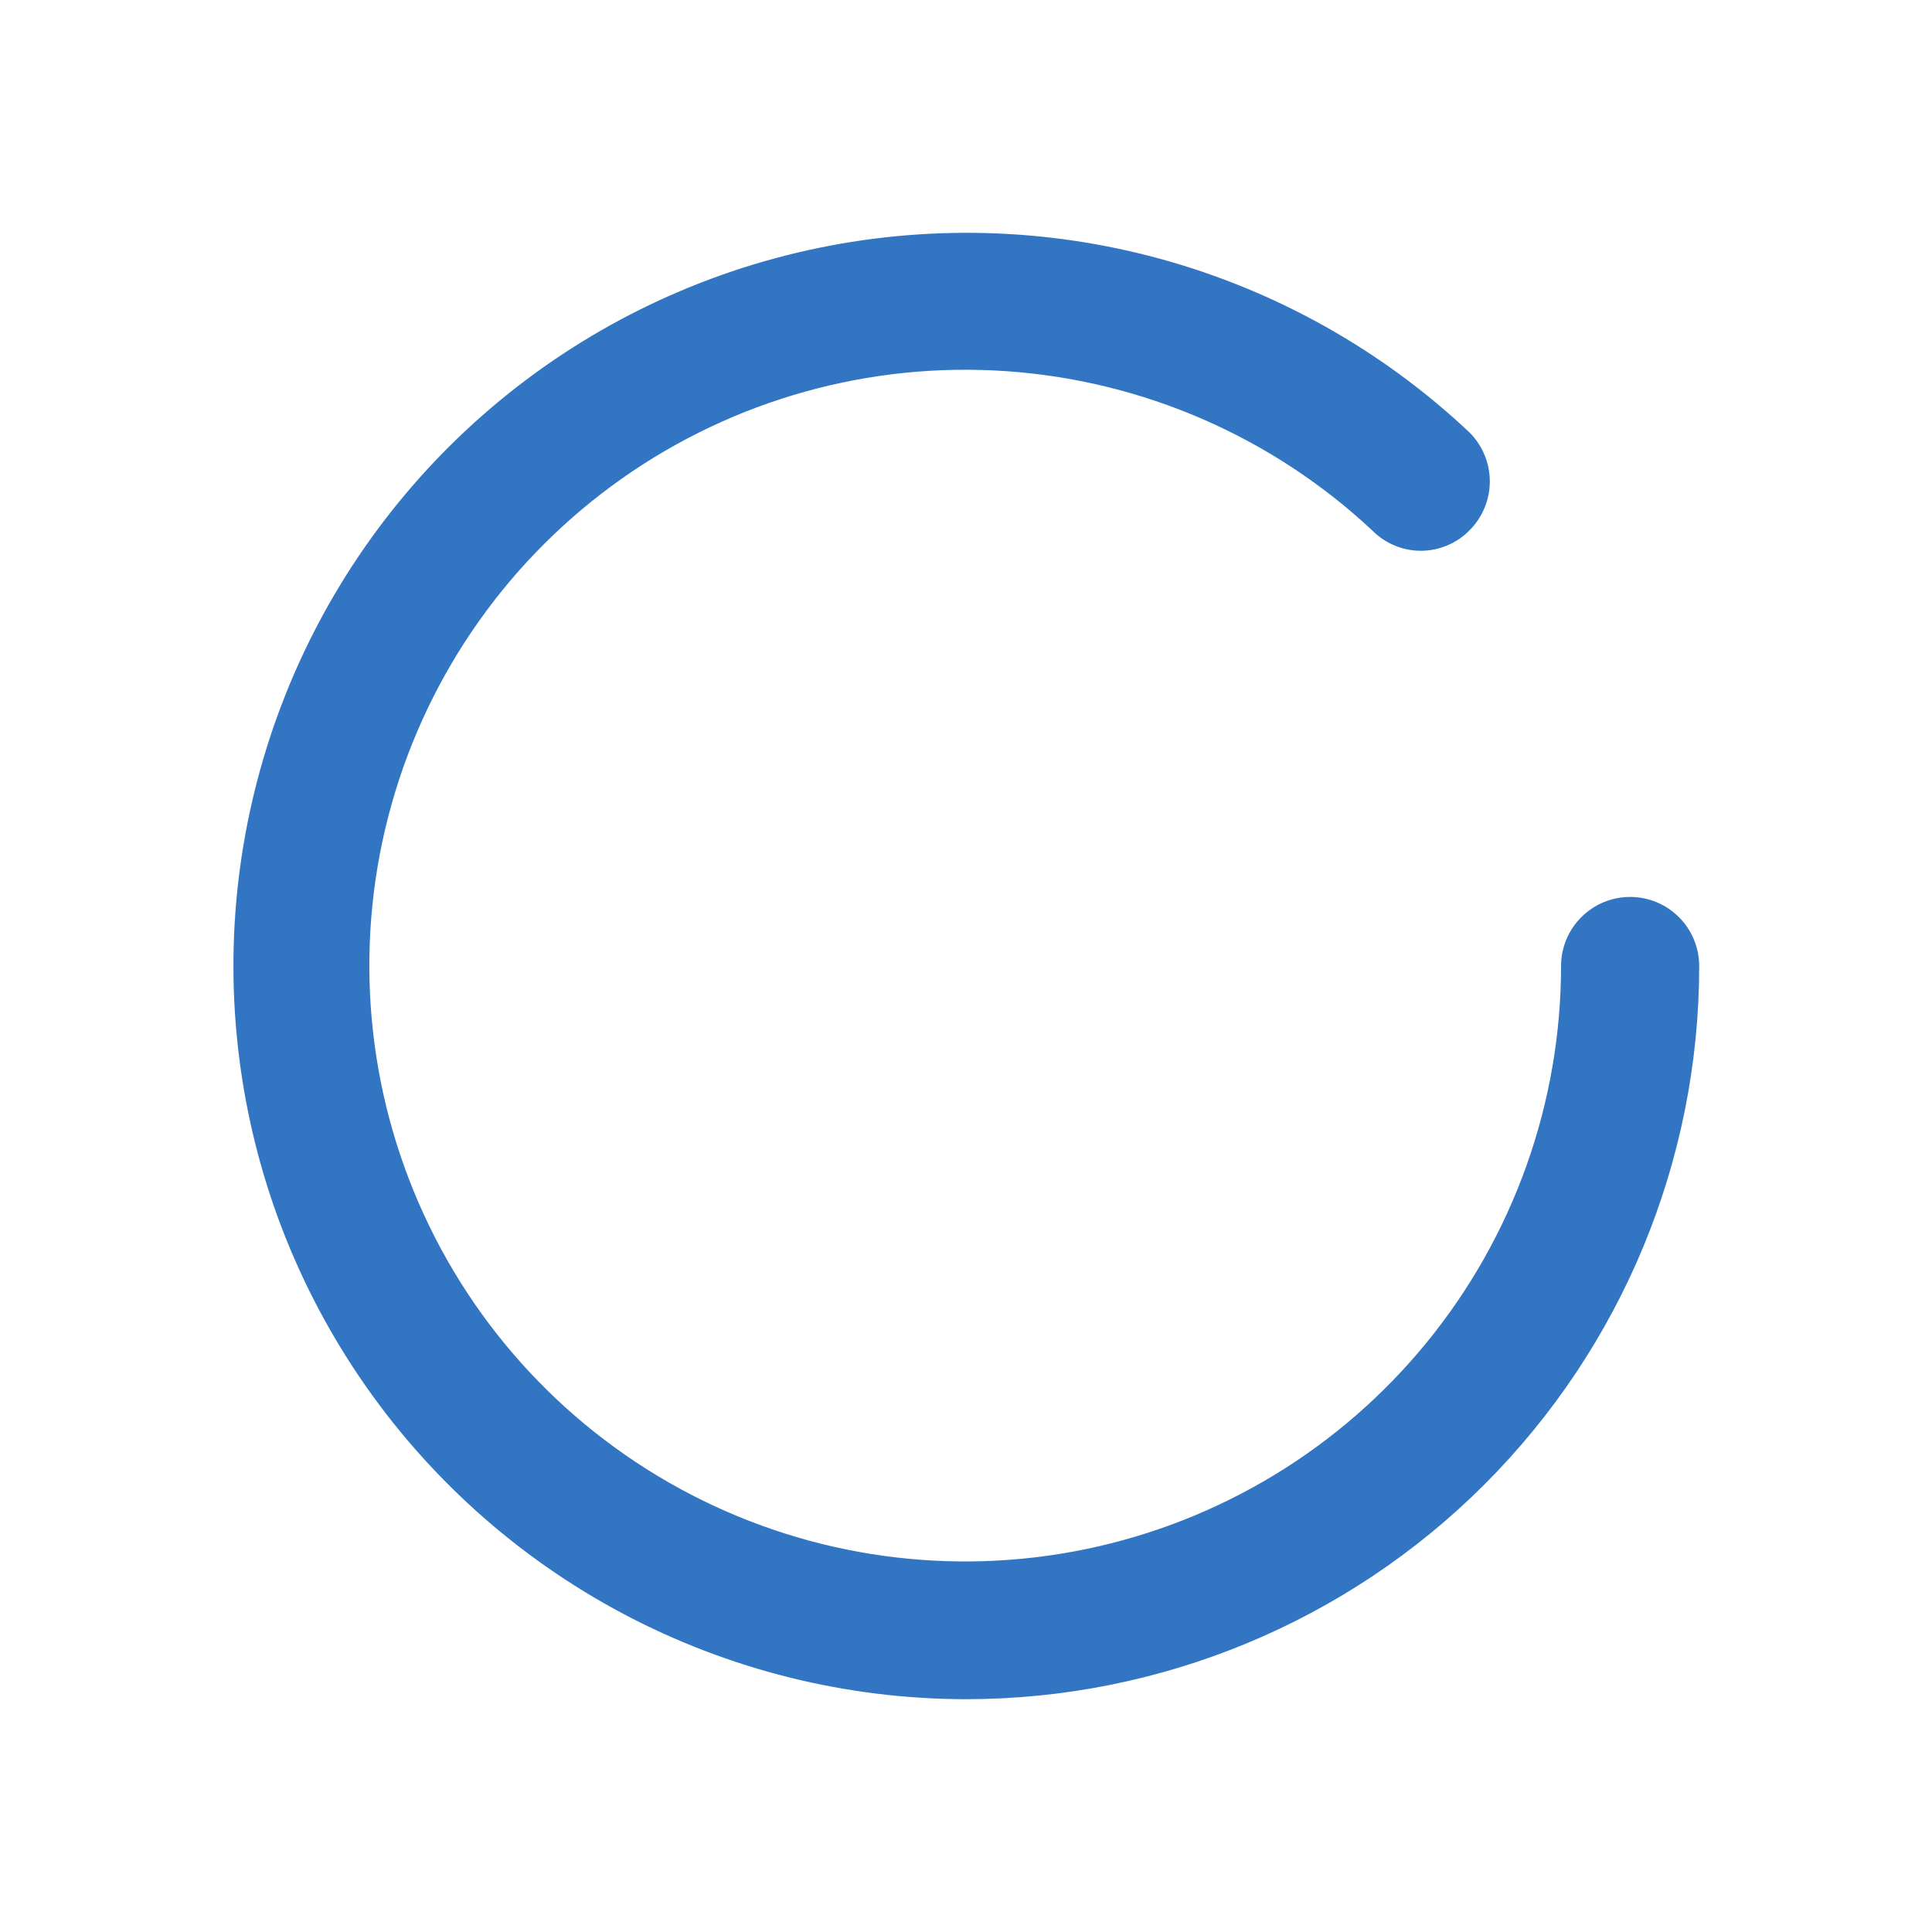
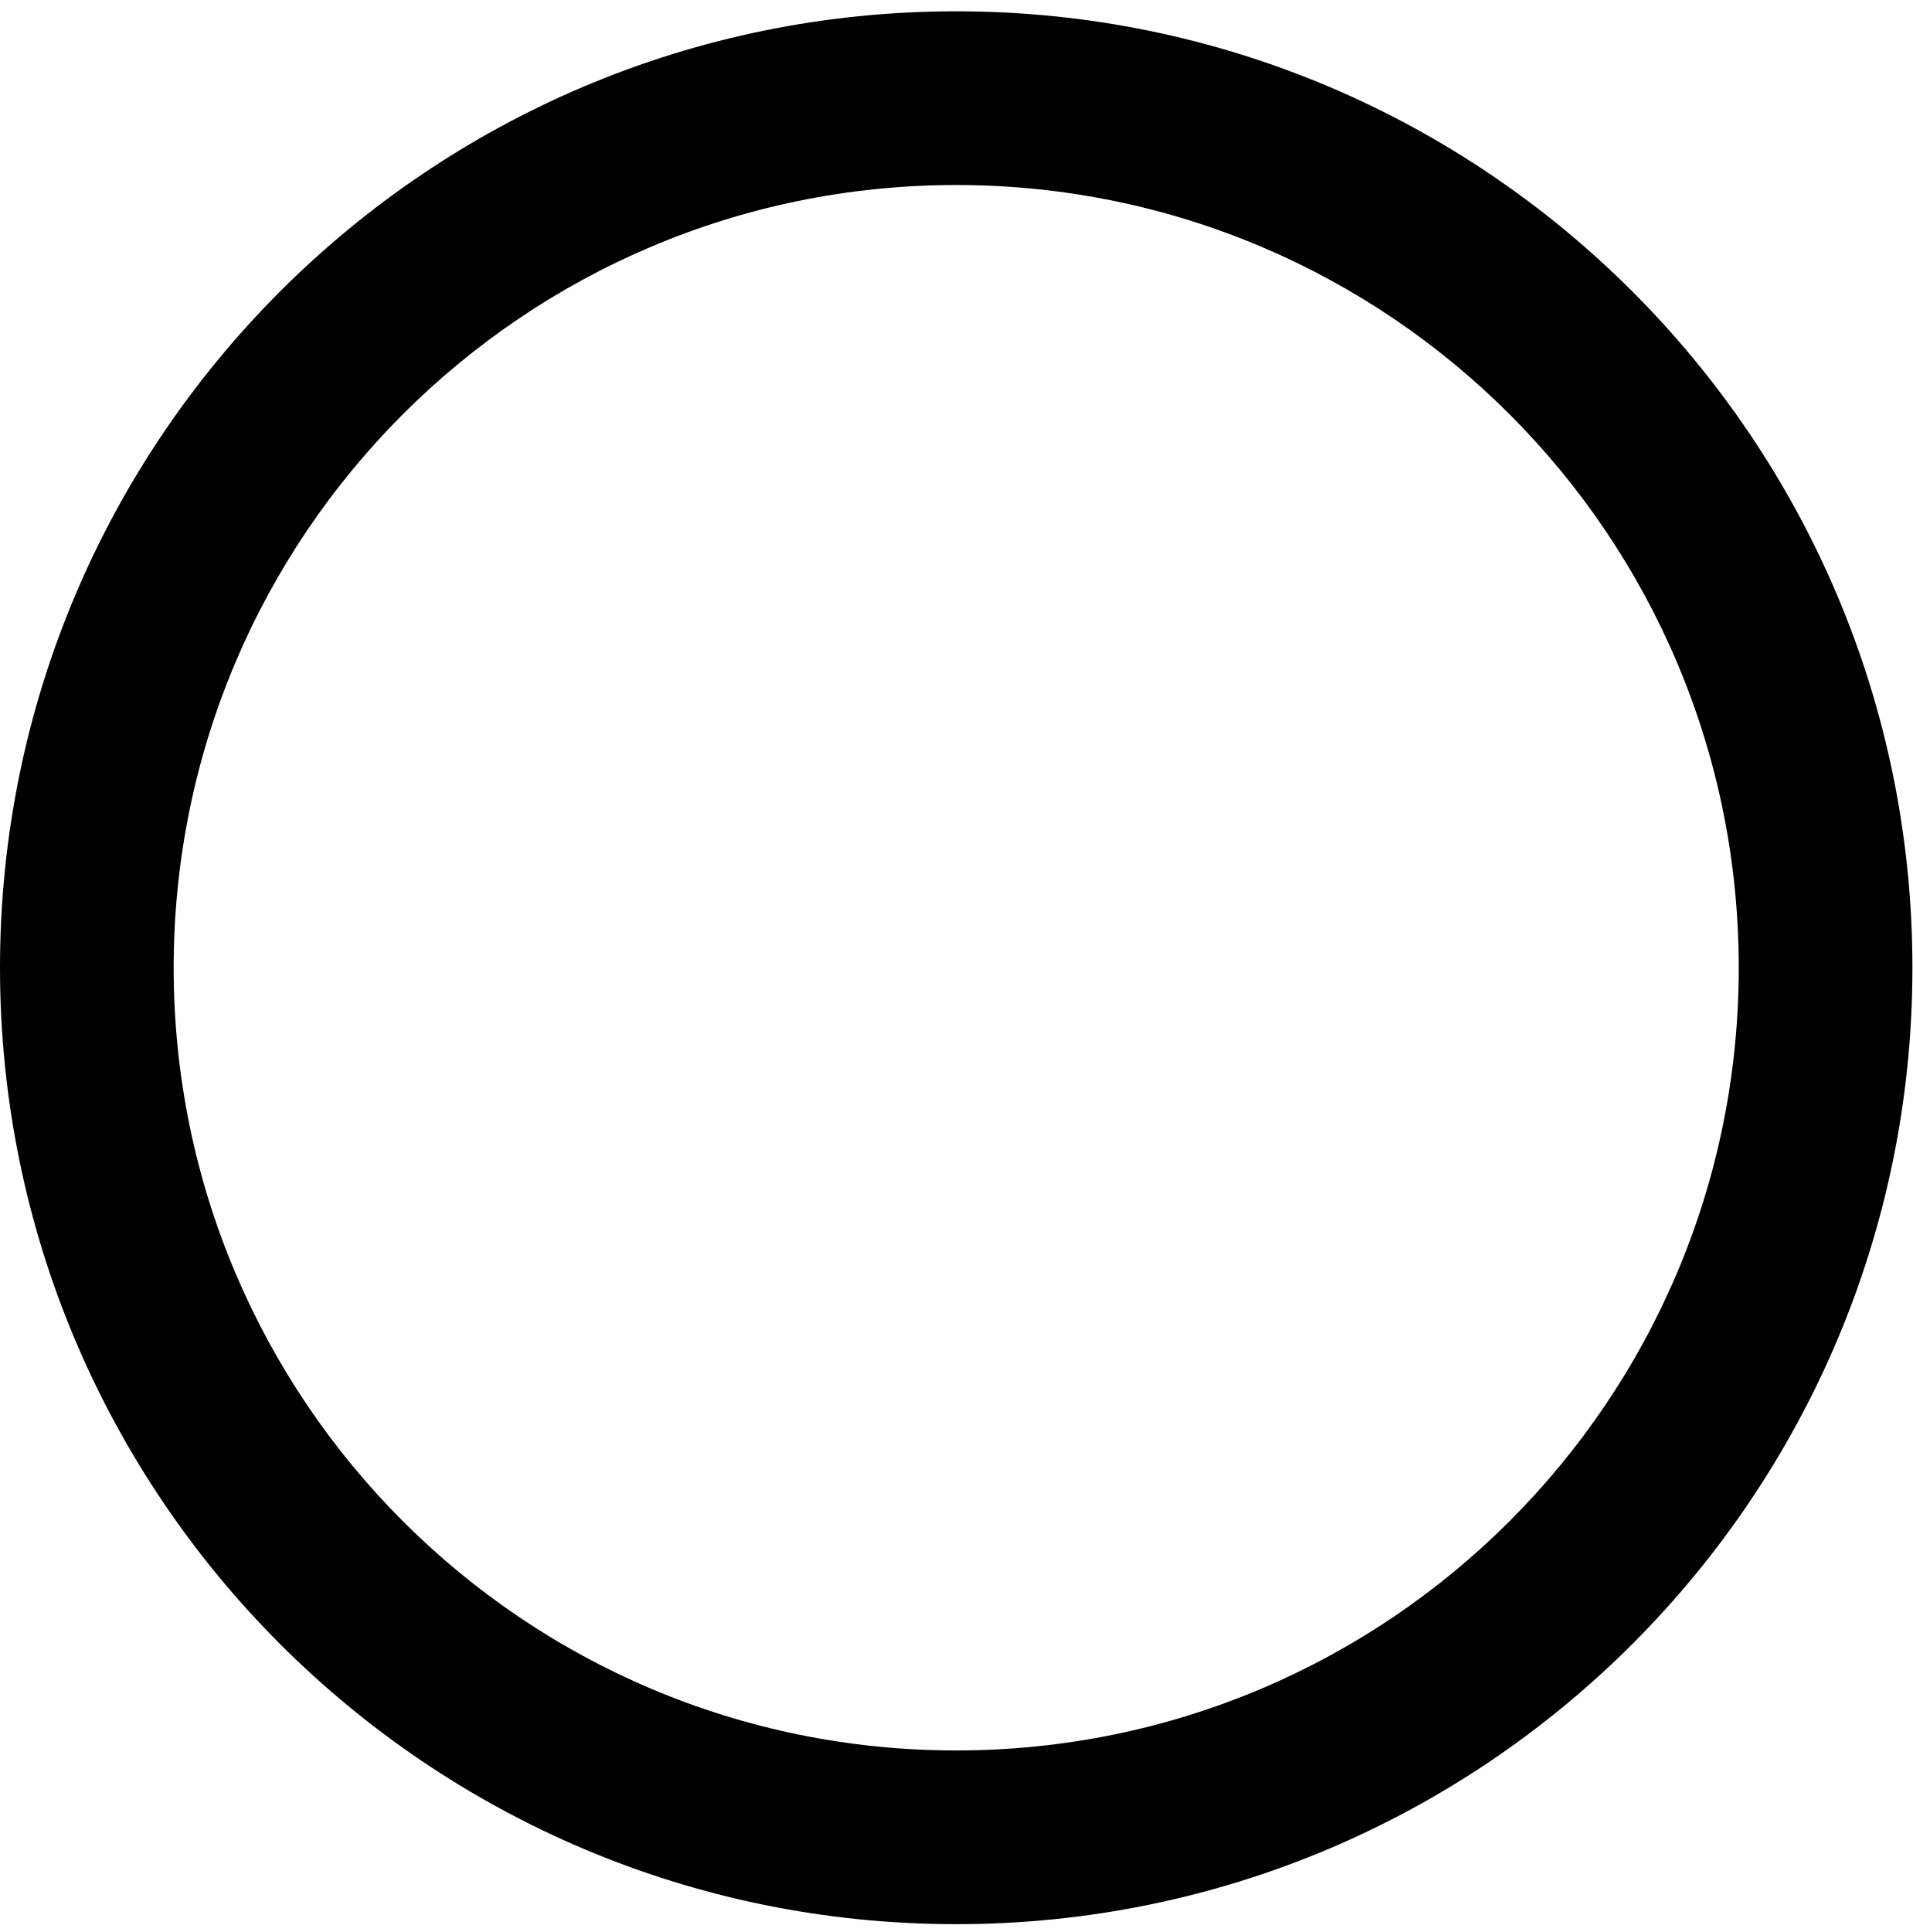
- <svg xmlns="http://www.w3.org/2000/svg" width="65px" height="65px" viewBox="0 0 24.00 24.00" fill="none" stroke="#3276c3" stroke-width="0.216" transform="rotate(0)">
-   <g id="SVGRepo_bgCarrier" stroke-width="0" />
-   <g id="SVGRepo_tracerCarrier" stroke-linecap="round" stroke-linejoin="round" />
-   <g id="SVGRepo_iconCarrier">
-     <path d="M12 21C10.532 20.999 9.086 20.638 7.789 19.95C6.492 19.261 5.383 18.266 4.559 17.051C3.734 15.835 3.22 14.437 3.061 12.977C2.901 11.517 3.102 10.041 3.644 8.676C4.186 7.311 5.054 6.1 6.172 5.148C7.29 4.196 8.624 3.532 10.058 3.214C11.491 2.896 12.981 2.933 14.397 3.323C15.812 3.713 17.111 4.443 18.18 5.45C18.32 5.591 18.399 5.781 18.399 5.98C18.399 6.179 18.32 6.369 18.18 6.51C18.111 6.581 18.029 6.637 17.938 6.675C17.847 6.714 17.749 6.734 17.65 6.734C17.551 6.734 17.453 6.714 17.362 6.675C17.271 6.637 17.189 6.581 17.12 6.51C15.859 5.331 14.23 4.622 12.508 4.503C10.786 4.384 9.075 4.862 7.664 5.856C6.252 6.851 5.227 8.301 4.76 9.963C4.293 11.626 4.413 13.398 5.1 14.982C5.786 16.566 6.998 17.865 8.53 18.66C10.063 19.456 11.822 19.699 13.513 19.349C15.203 18.999 16.722 18.077 17.812 16.738C18.903 15.4 19.499 13.726 19.5 12C19.5 11.801 19.579 11.61 19.72 11.47C19.86 11.329 20.051 11.25 20.25 11.25C20.449 11.25 20.64 11.329 20.78 11.47C20.921 11.61 21 11.801 21 12C21 14.387 20.052 16.676 18.364 18.364C16.676 20.052 14.387 21 12 21Z" fill="#3276c3" />
-   </g>
+ <svg xmlns="http://www.w3.org/2000/svg" aria-hidden="true" className="w-8 h-8 mr-2 text-gray-200 animate-spin duration-700 dark:text-sky-500/20 fill-blue-600" viewBox="0 0 100 101" fill="none">
+   <path d="M100 50.591C100 78.205 77.614 100.591 50 100.591C22.386 100.591 0 78.205 0 50.591C0 22.977 22.386 0.591 50 0.591C77.614 0.591 100 22.977 100 50.591ZM9.081 50.591C9.081 73.189 27.401 91.509 50 91.509C72.599 91.509 90.919 73.189 90.919 50.591C90.919 27.992 72.599 9.672 50 9.672C27.401 9.672 9.081 27.992 9.081 50.591Z" fill="currentColor" />
+   <path d="M93.968 39.041C96.393 38.404 97.862 35.912 97.008 33.554C95.293 28.823 92.871 24.369 89.817 20.348C85.845 15.119 80.883 10.724 75.212 7.413C69.542 4.102 63.275 1.94 56.77 1.051C51.767 0.368 46.698 0.447 41.734 1.279C39.261 1.693 37.813 4.198 38.45 6.623C39.087 9.049 41.569 10.472 44.05 10.107C47.851 9.549 51.719 9.527 55.54 10.049C60.864 10.777 65.993 12.546 70.633 15.255C75.273 17.965 79.335 21.562 82.585 25.841C84.918 28.912 86.8 32.291 88.181 35.876C89.083 38.216 91.542 39.678 93.968 39.041Z" fill="currentFill" />
</svg>
